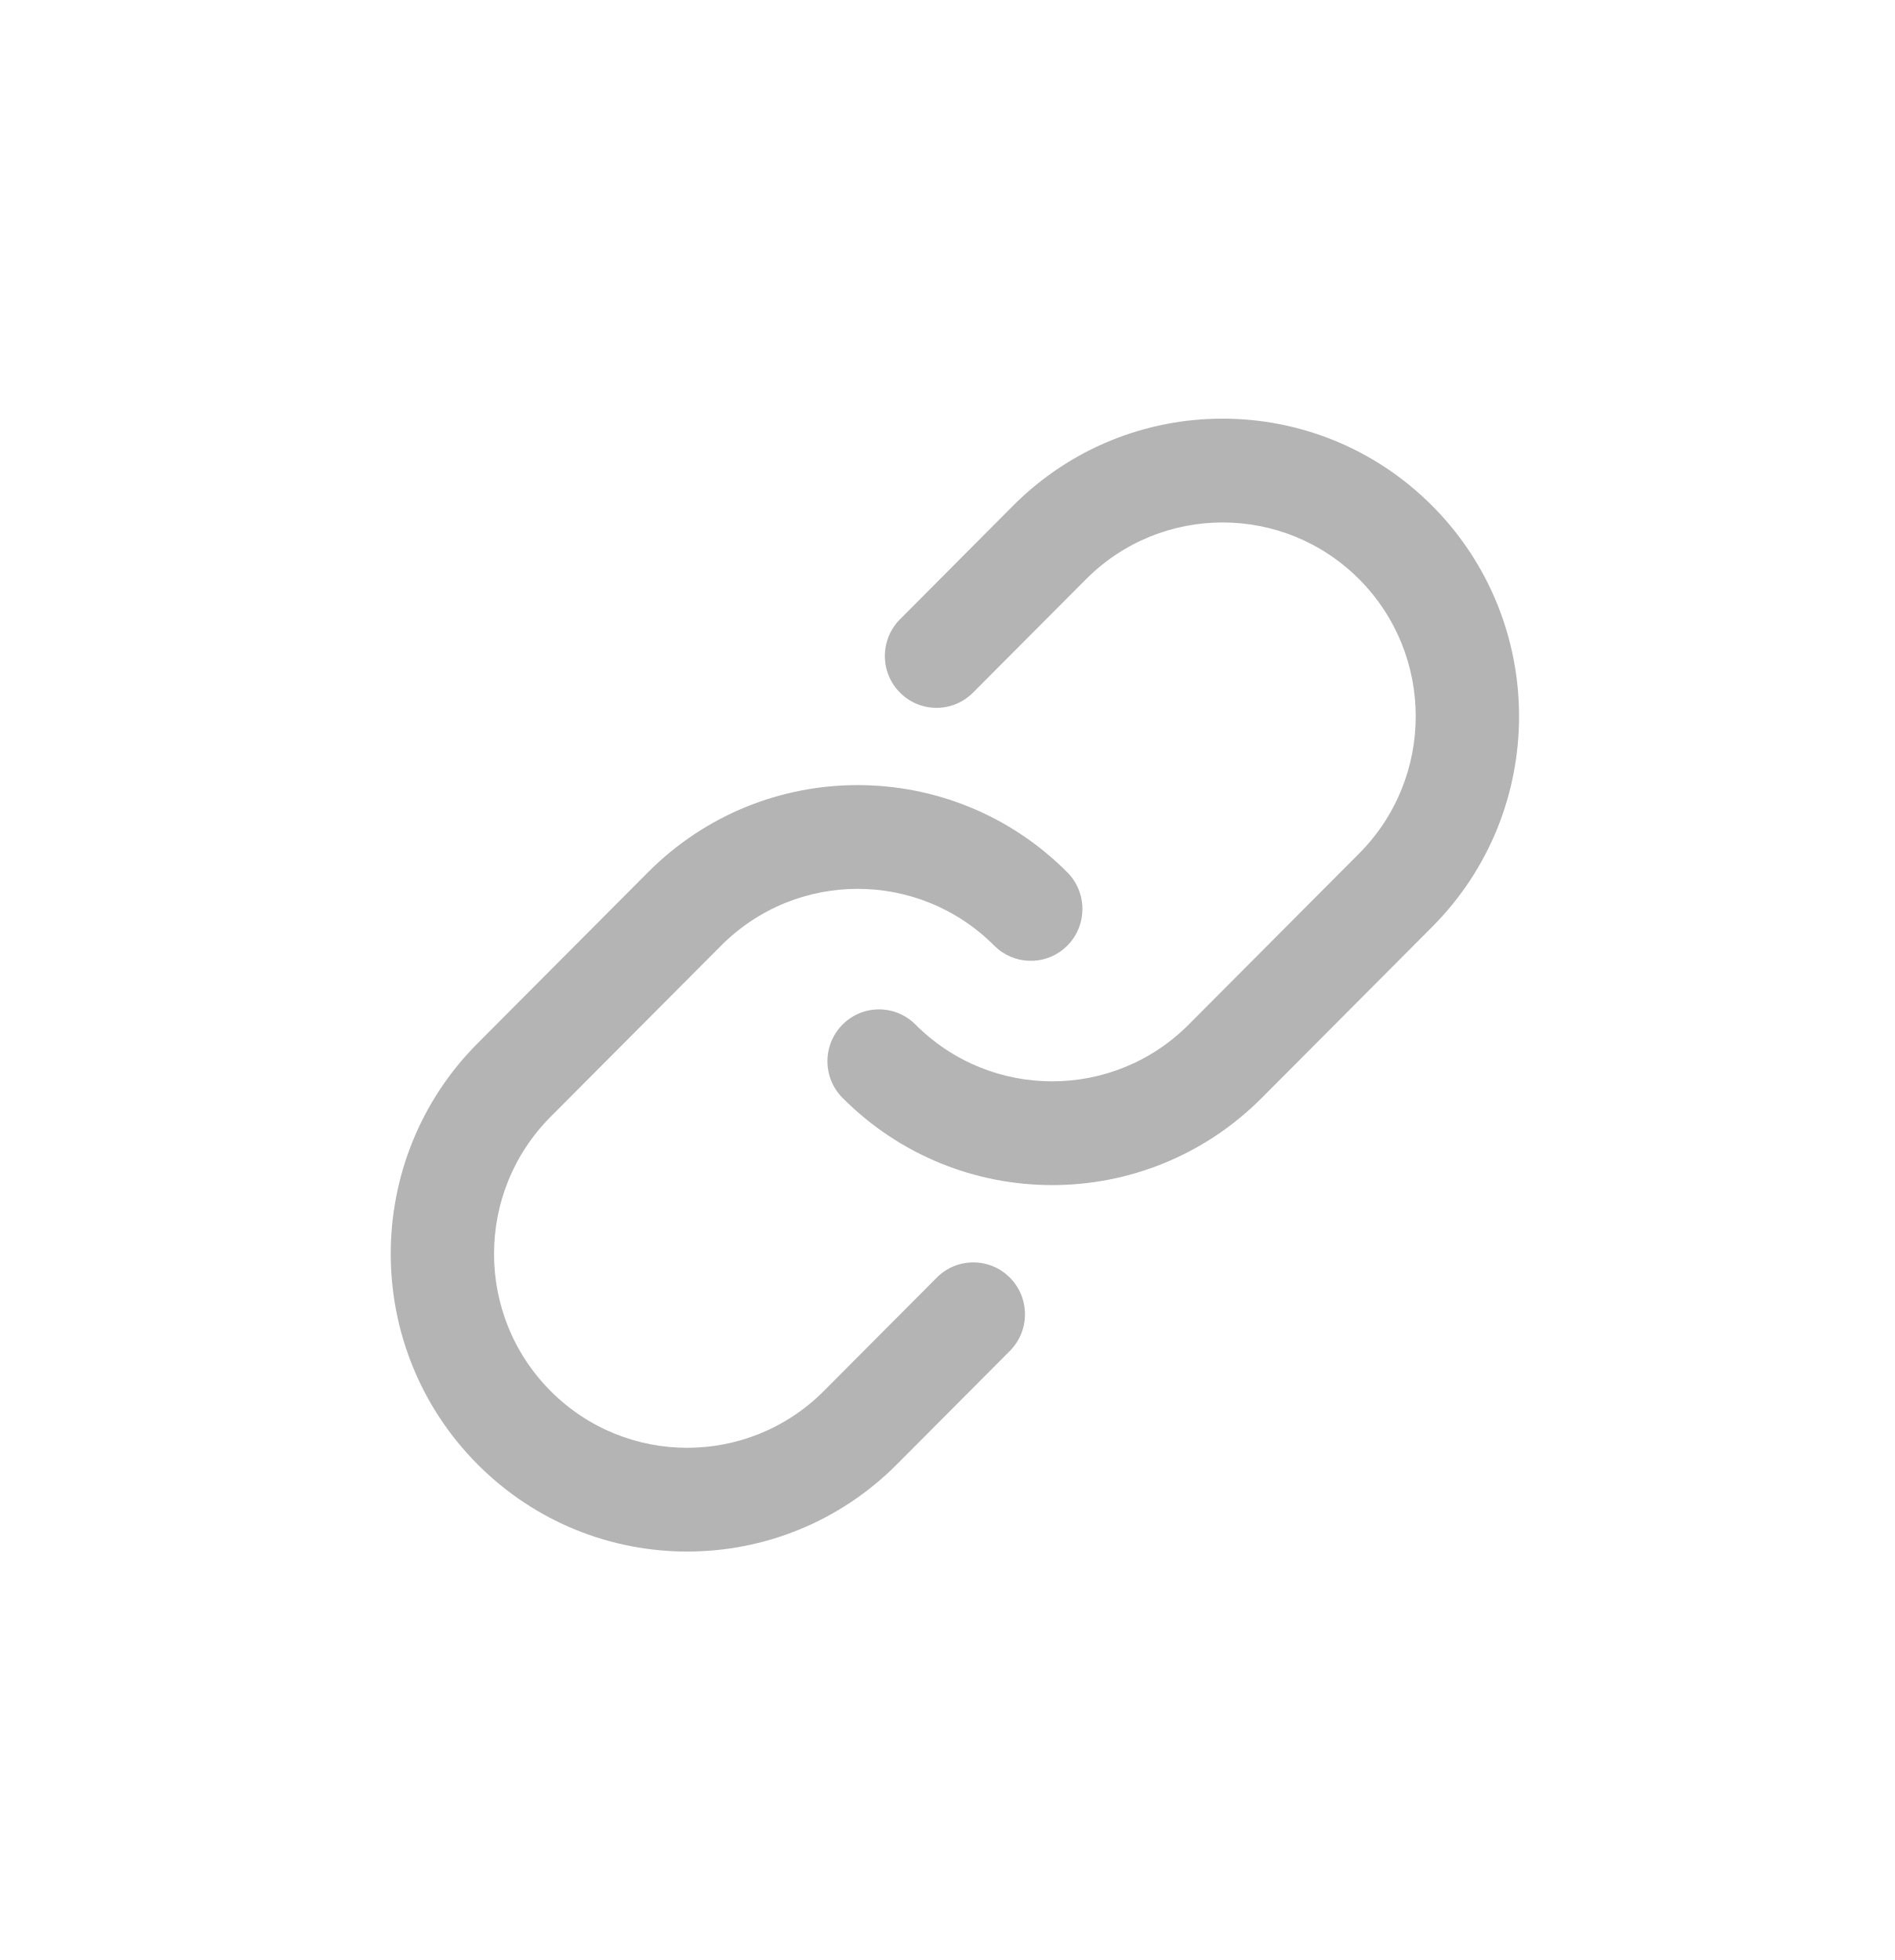
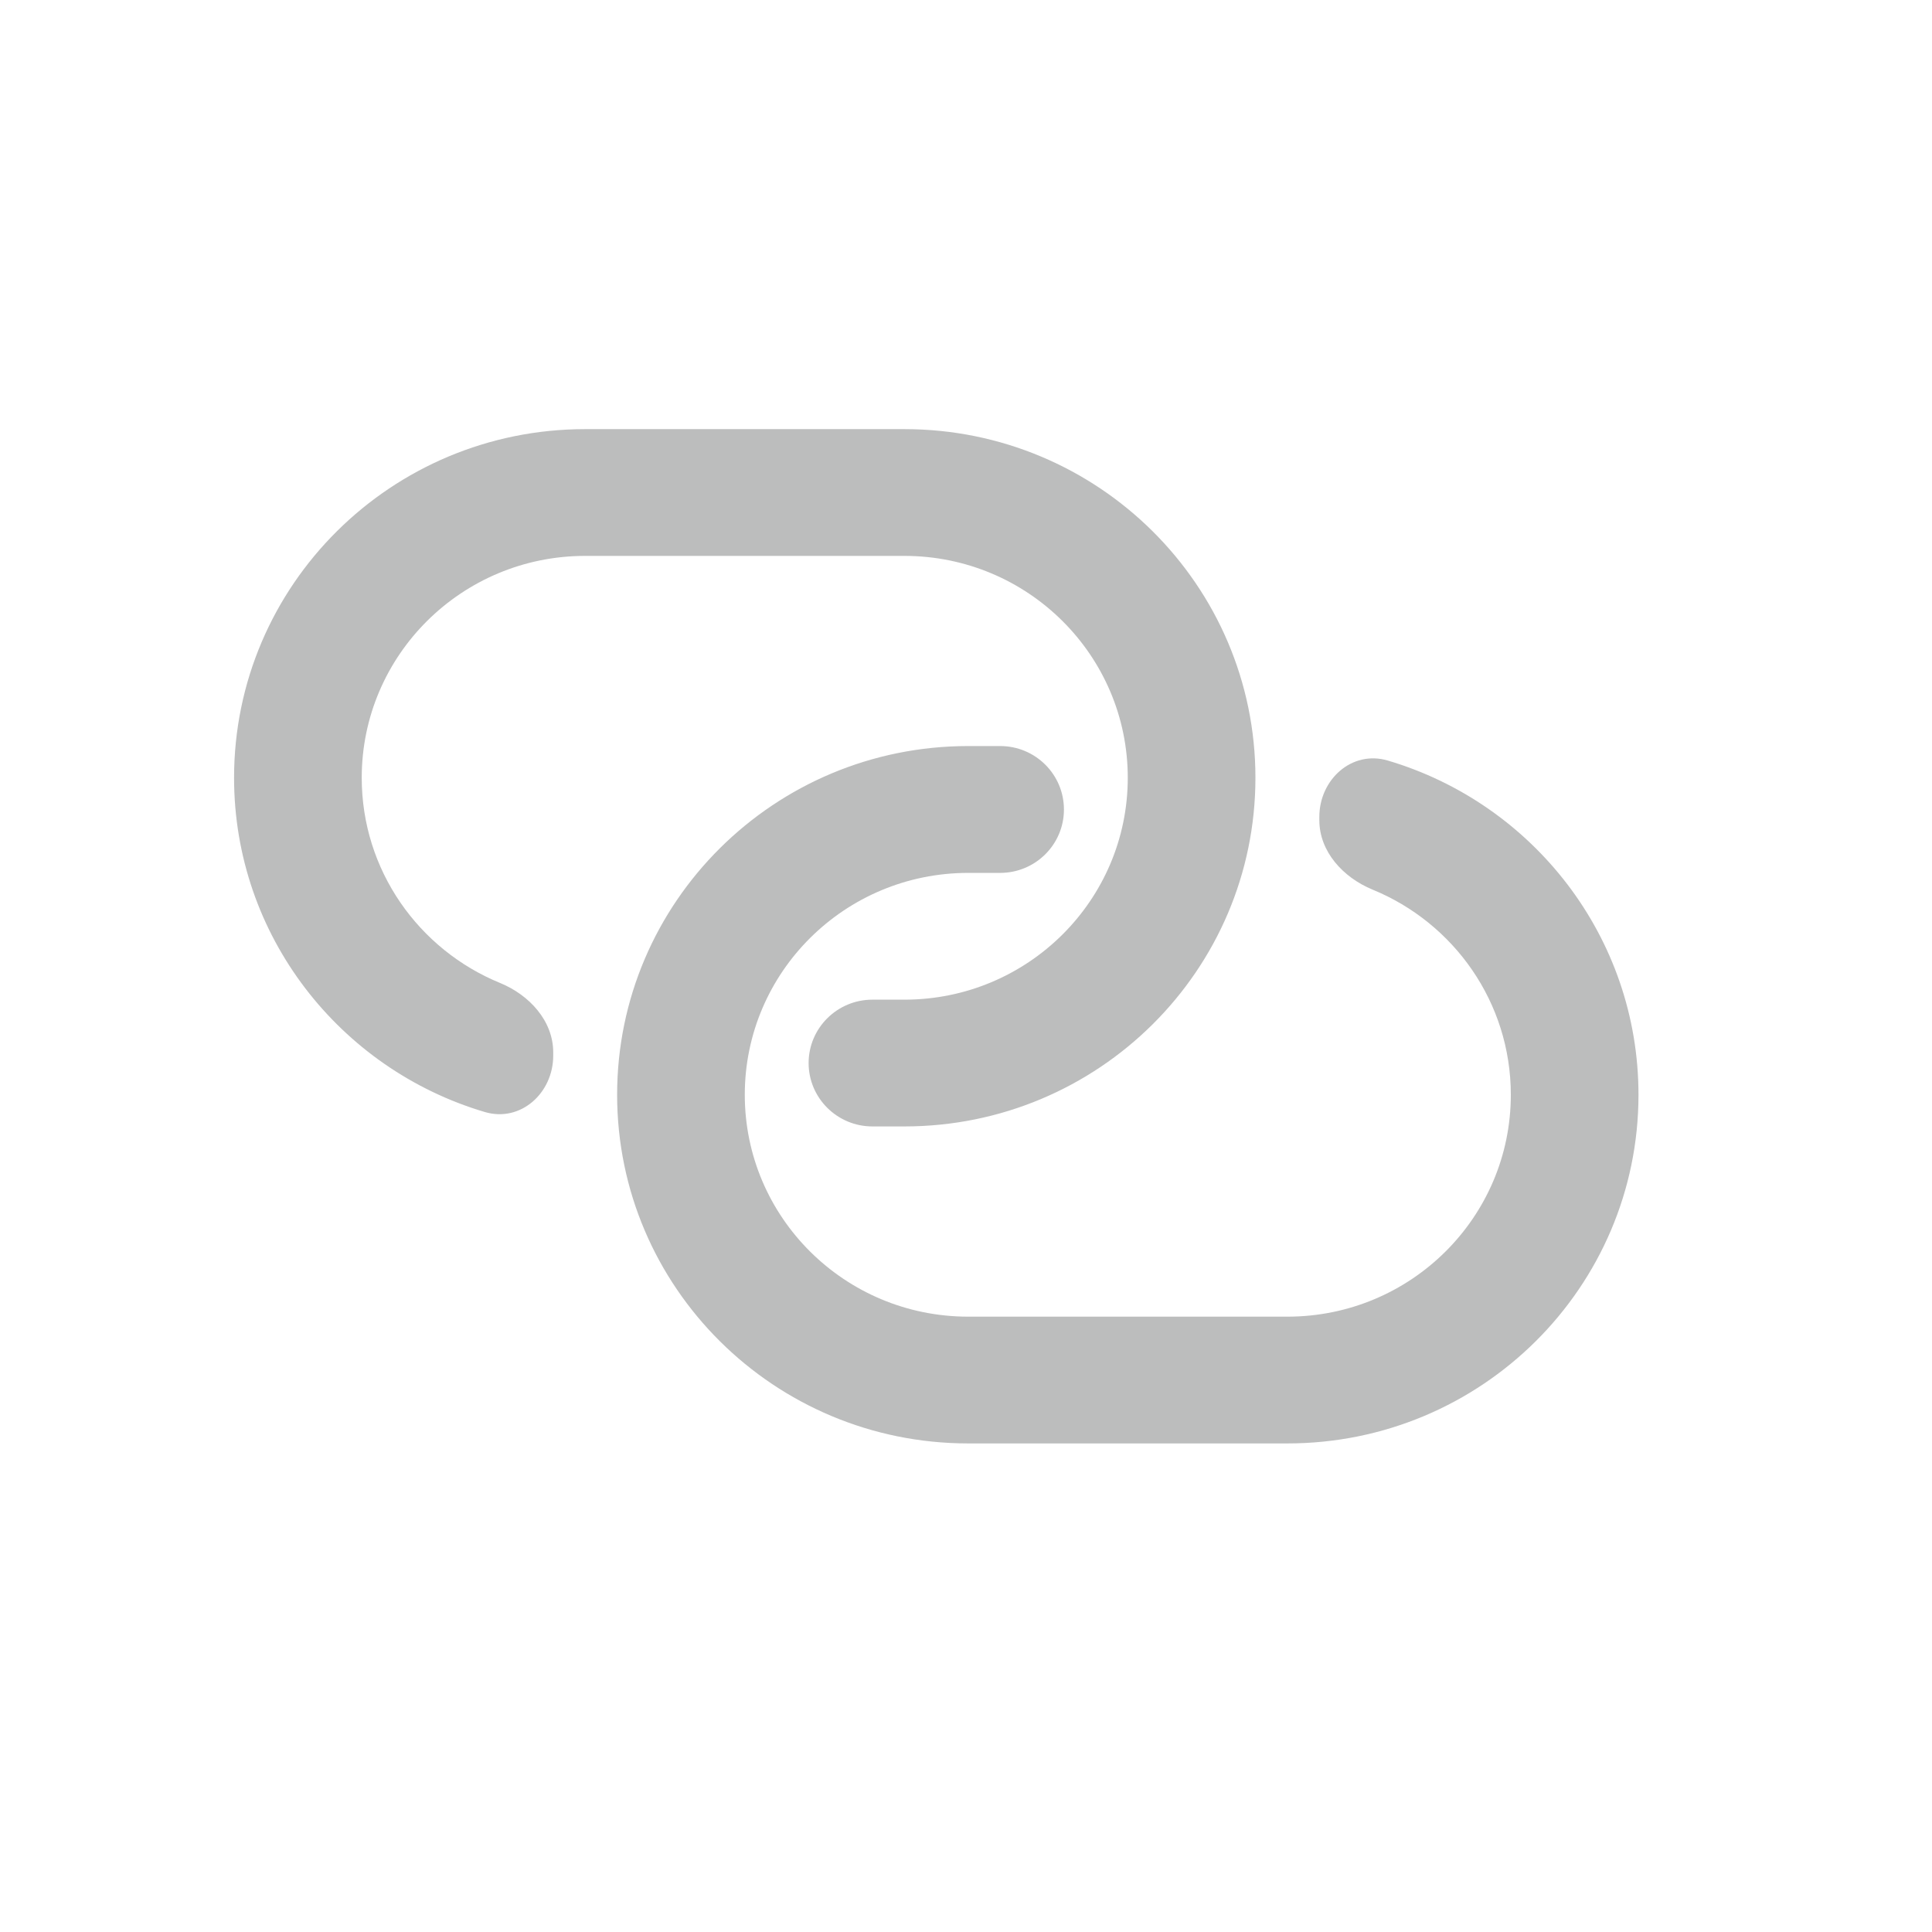
- <svg xmlns="http://www.w3.org/2000/svg" width="29" height="30" viewBox="0 0 29 30" fill="none">
-   <path fill-rule="evenodd" clip-rule="evenodd" d="M15.504 7.742C17.276 5.963 20.149 5.963 21.921 7.742C23.693 9.522 23.693 12.407 21.921 14.186L19.312 16.805C17.54 18.584 14.668 18.584 12.896 16.805C12.587 16.495 12.587 15.992 12.896 15.682C13.204 15.372 13.704 15.373 14.012 15.682C15.167 16.841 17.04 16.841 18.194 15.682L20.803 13.063C21.957 11.903 21.957 10.025 20.803 8.866C19.648 7.707 17.777 7.707 16.622 8.866L14.892 10.602C14.583 10.912 14.084 10.912 13.775 10.602C13.466 10.292 13.466 9.789 13.775 9.479L15.504 7.742ZM9.918 13.351C11.69 11.572 14.563 11.572 16.335 13.351C16.644 13.661 16.644 14.165 16.335 14.475C16.046 14.765 15.588 14.783 15.277 14.528L15.218 14.475C14.063 13.315 12.191 13.315 11.036 14.475L8.427 17.094C7.273 18.253 7.273 20.132 8.427 21.291C9.582 22.45 11.454 22.45 12.609 21.291L14.338 19.555C14.647 19.245 15.147 19.245 15.456 19.555C15.765 19.865 15.765 20.368 15.456 20.678L13.727 22.414C11.955 24.193 9.082 24.193 7.31 22.414C5.538 20.634 5.537 17.75 7.309 15.97L9.918 13.351Z" fill="#B4B4B4" />
+ <svg xmlns="http://www.w3.org/2000/svg" width="26" height="26" viewBox="0 0 26 26" fill="none">
+   <path d="M14.318 10.894C14.318 10.422 13.934 10.04 13.459 10.04H13.03C10.42 10.04 8.305 12.141 8.305 14.733C8.305 17.324 10.42 19.425 13.03 19.425H17.325C19.935 19.425 22.05 17.324 22.05 14.733C22.05 12.608 20.628 10.812 18.676 10.235C18.192 10.092 17.755 10.492 17.755 10.993V11.037C17.755 11.462 18.076 11.809 18.471 11.972C19.563 12.419 20.332 13.487 20.332 14.733C20.332 16.382 18.986 17.719 17.325 17.719H13.03C11.369 17.719 10.023 16.382 10.023 14.733C10.023 13.084 11.369 11.747 13.03 11.747H13.459C13.934 11.747 14.318 11.365 14.318 10.894Z" fill="#BCBDBD" />
+   <path d="M12.171 5.775C14.78 5.775 16.895 7.876 16.895 10.467C16.895 13.059 14.78 15.159 12.171 15.159H11.741C11.267 15.159 10.882 14.777 10.882 14.306C10.882 13.835 11.267 13.453 11.741 13.453H12.171C13.831 13.453 15.177 12.116 15.177 10.467C15.177 8.818 13.831 7.481 12.171 7.481H7.875C6.214 7.481 4.868 8.818 4.868 10.467C4.868 11.713 5.637 12.781 6.729 13.228C7.124 13.39 7.445 13.738 7.445 14.163V14.207C7.445 14.708 7.008 15.108 6.524 14.965C4.573 14.387 3.15 12.592 3.15 10.467C3.15 7.876 5.265 5.775 7.875 5.775H12.171Z" fill="#BCBDBD" />
</svg>
